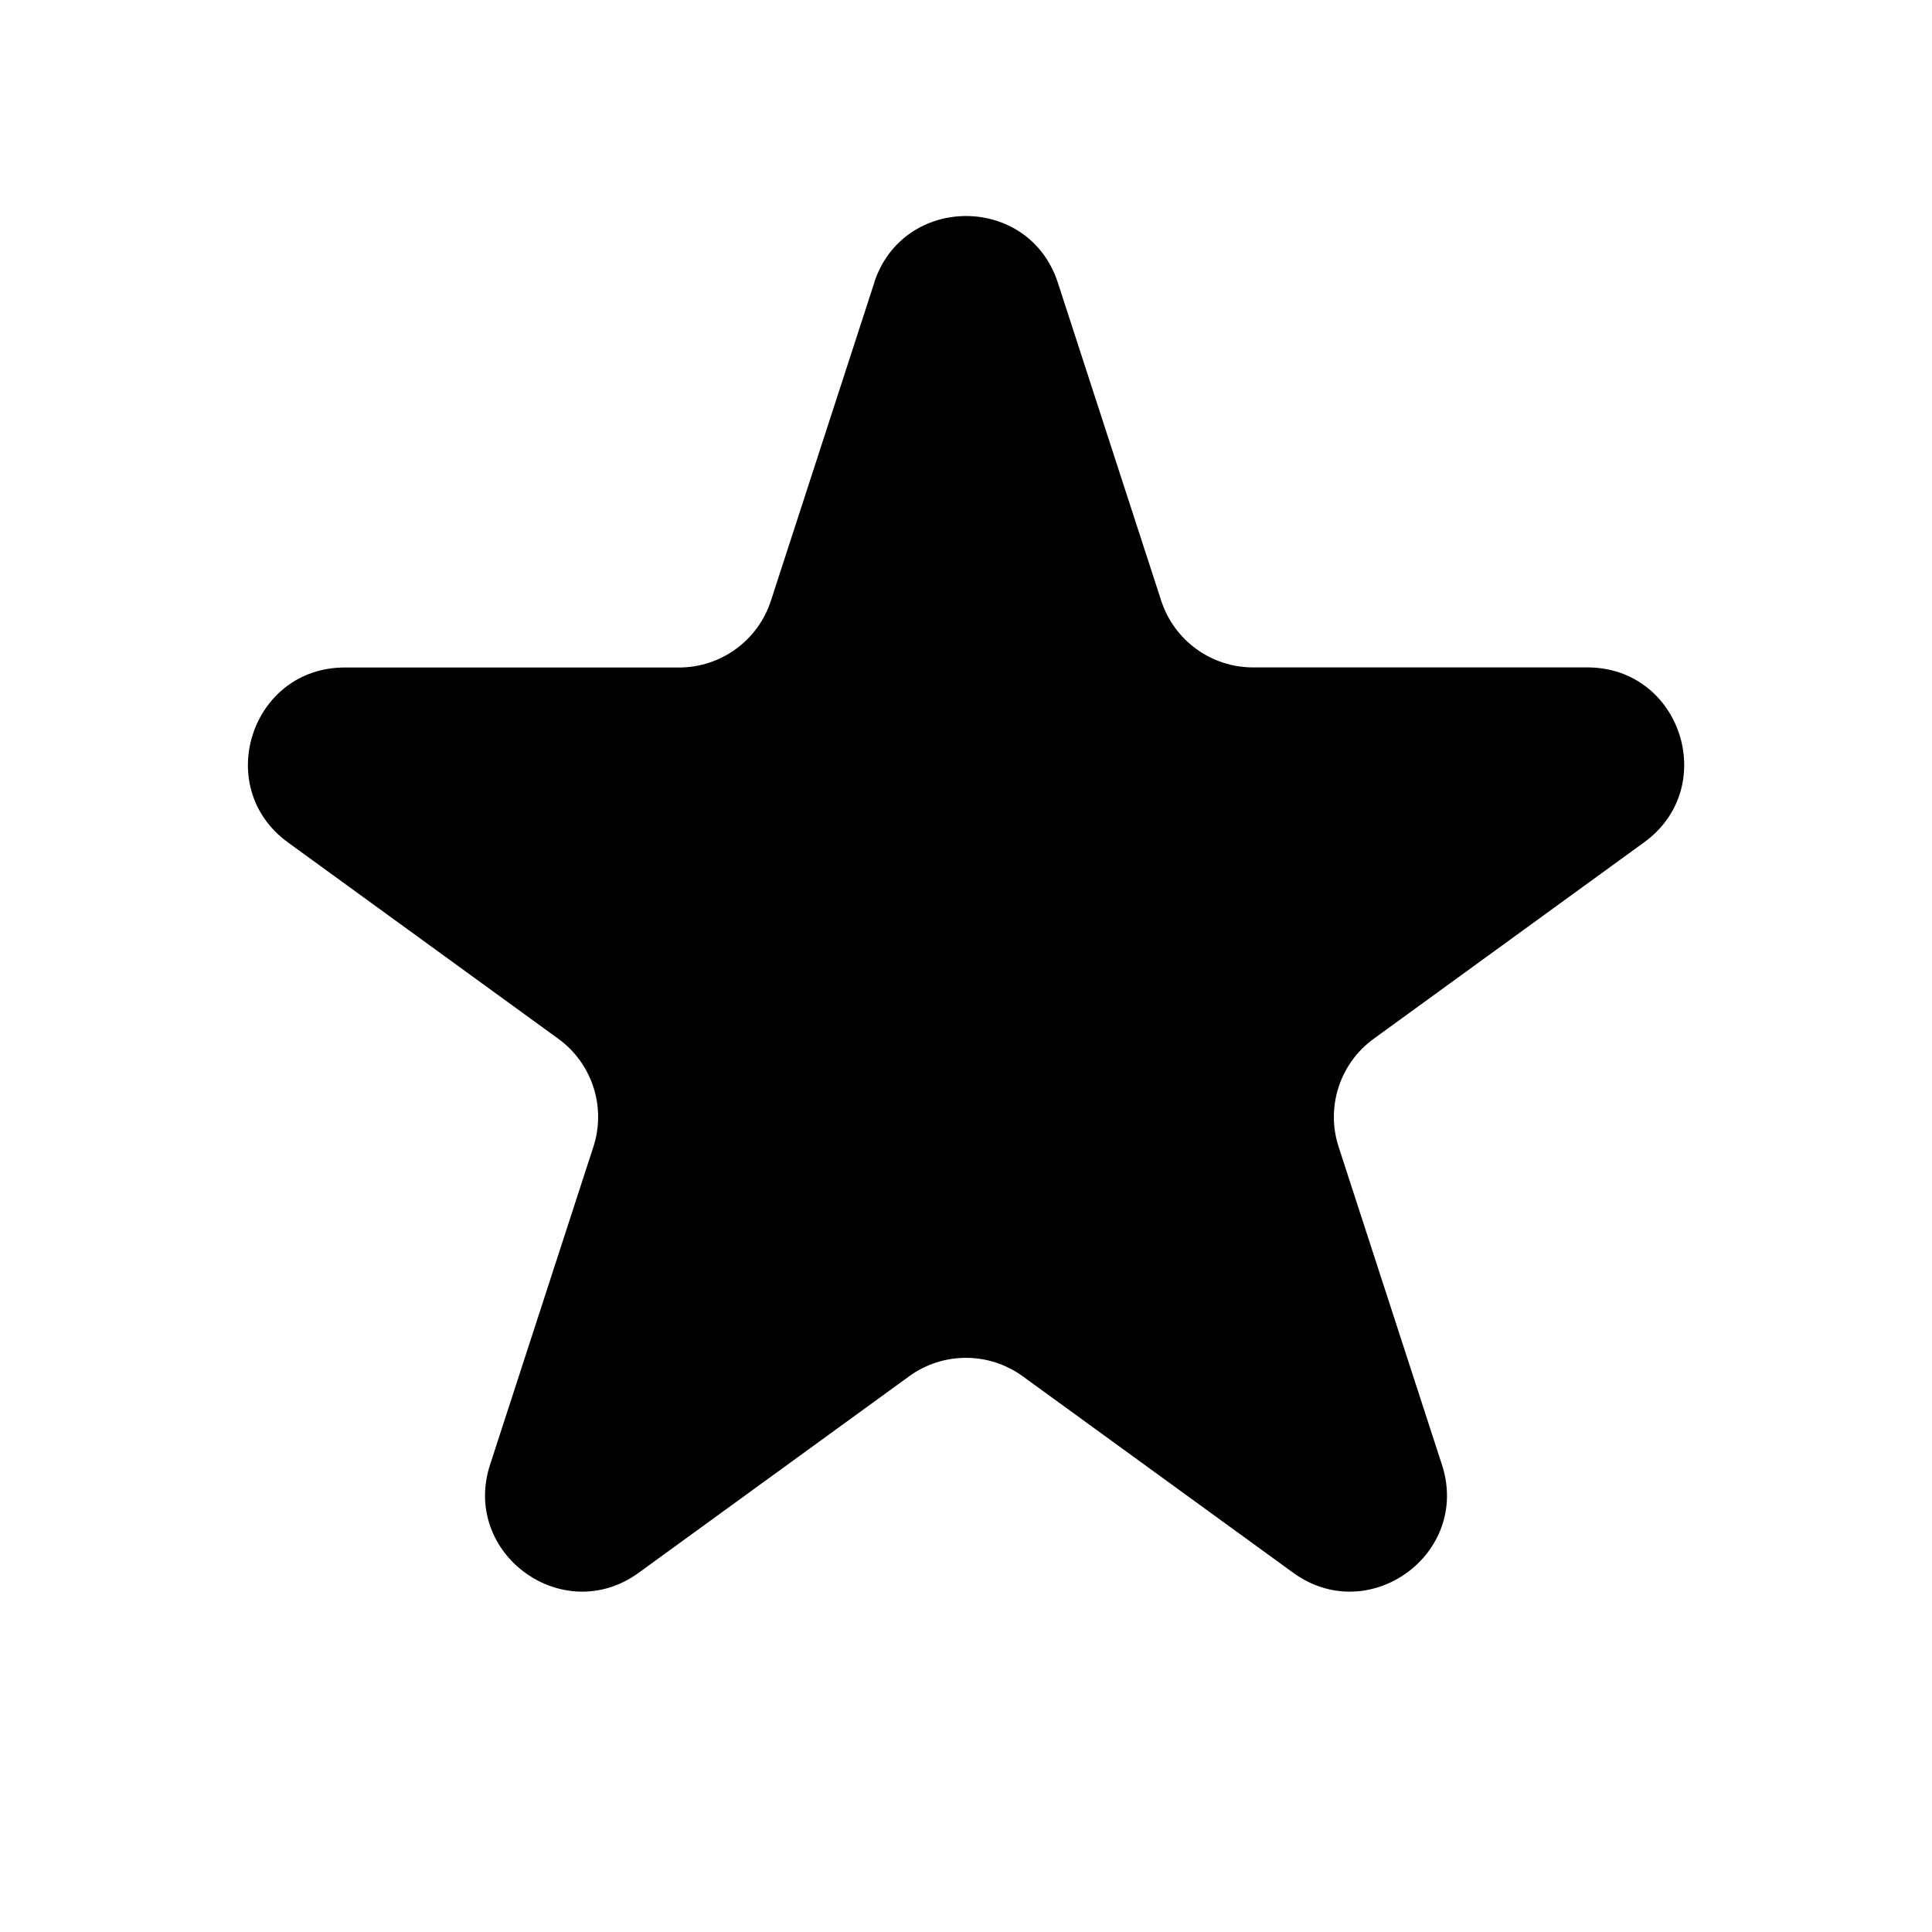
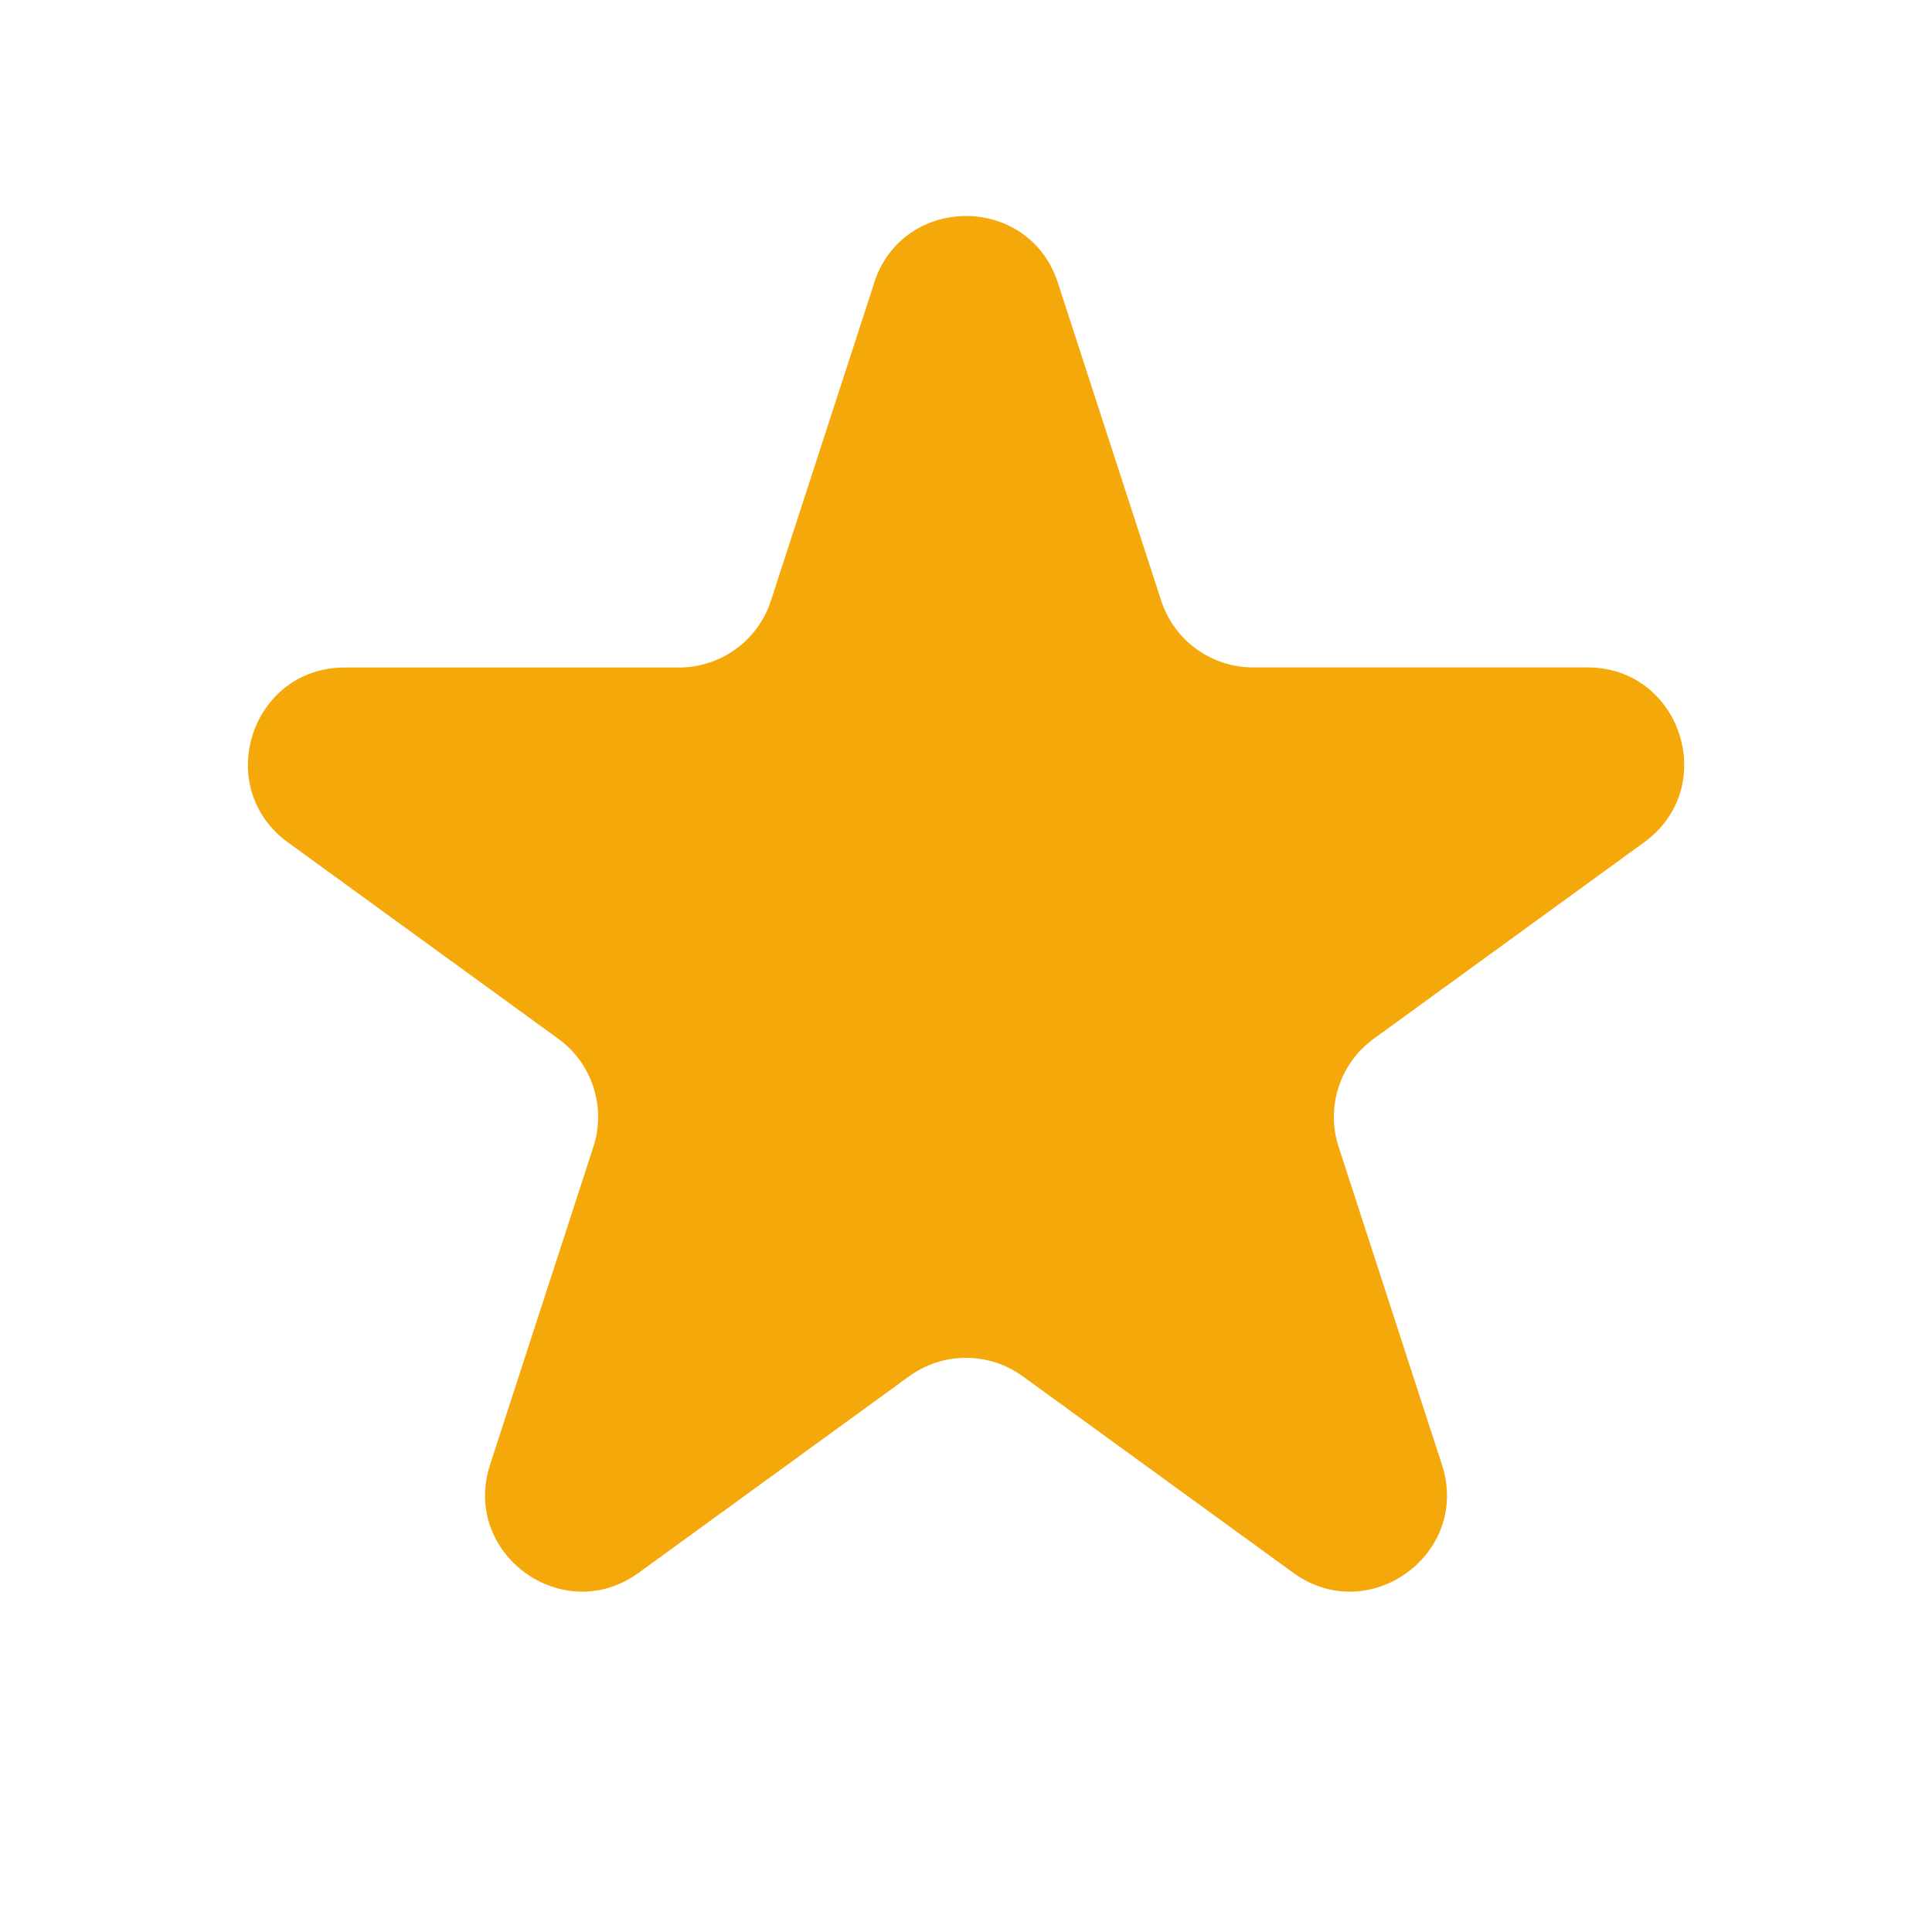
- <svg xmlns="http://www.w3.org/2000/svg" viewBox="0 0 20 20" fill="currentColor">
+ <svg xmlns="http://www.w3.org/2000/svg" viewBox="0 0 20 20" fill="#f5a80a">
  <path d="M9.049 2.927c.3-.921 1.603-.921 1.902 0l1.07 3.292a1 1 0 00.95.69h3.462c.969 0 1.371 1.24.588 1.81l-2.8 2.034a1 1 0 00-.364 1.118l1.07 3.292c.3.921-.755 1.688-1.54 1.118l-2.8-2.034a1 1 0 00-1.175 0l-2.8 2.034c-.784.57-1.838-.197-1.539-1.118l1.07-3.292a1 1 0 00-.364-1.118L2.98 8.72c-.783-.57-.38-1.81.588-1.81h3.461a1 1 0 00.951-.69l1.07-3.292z" />
</svg>
